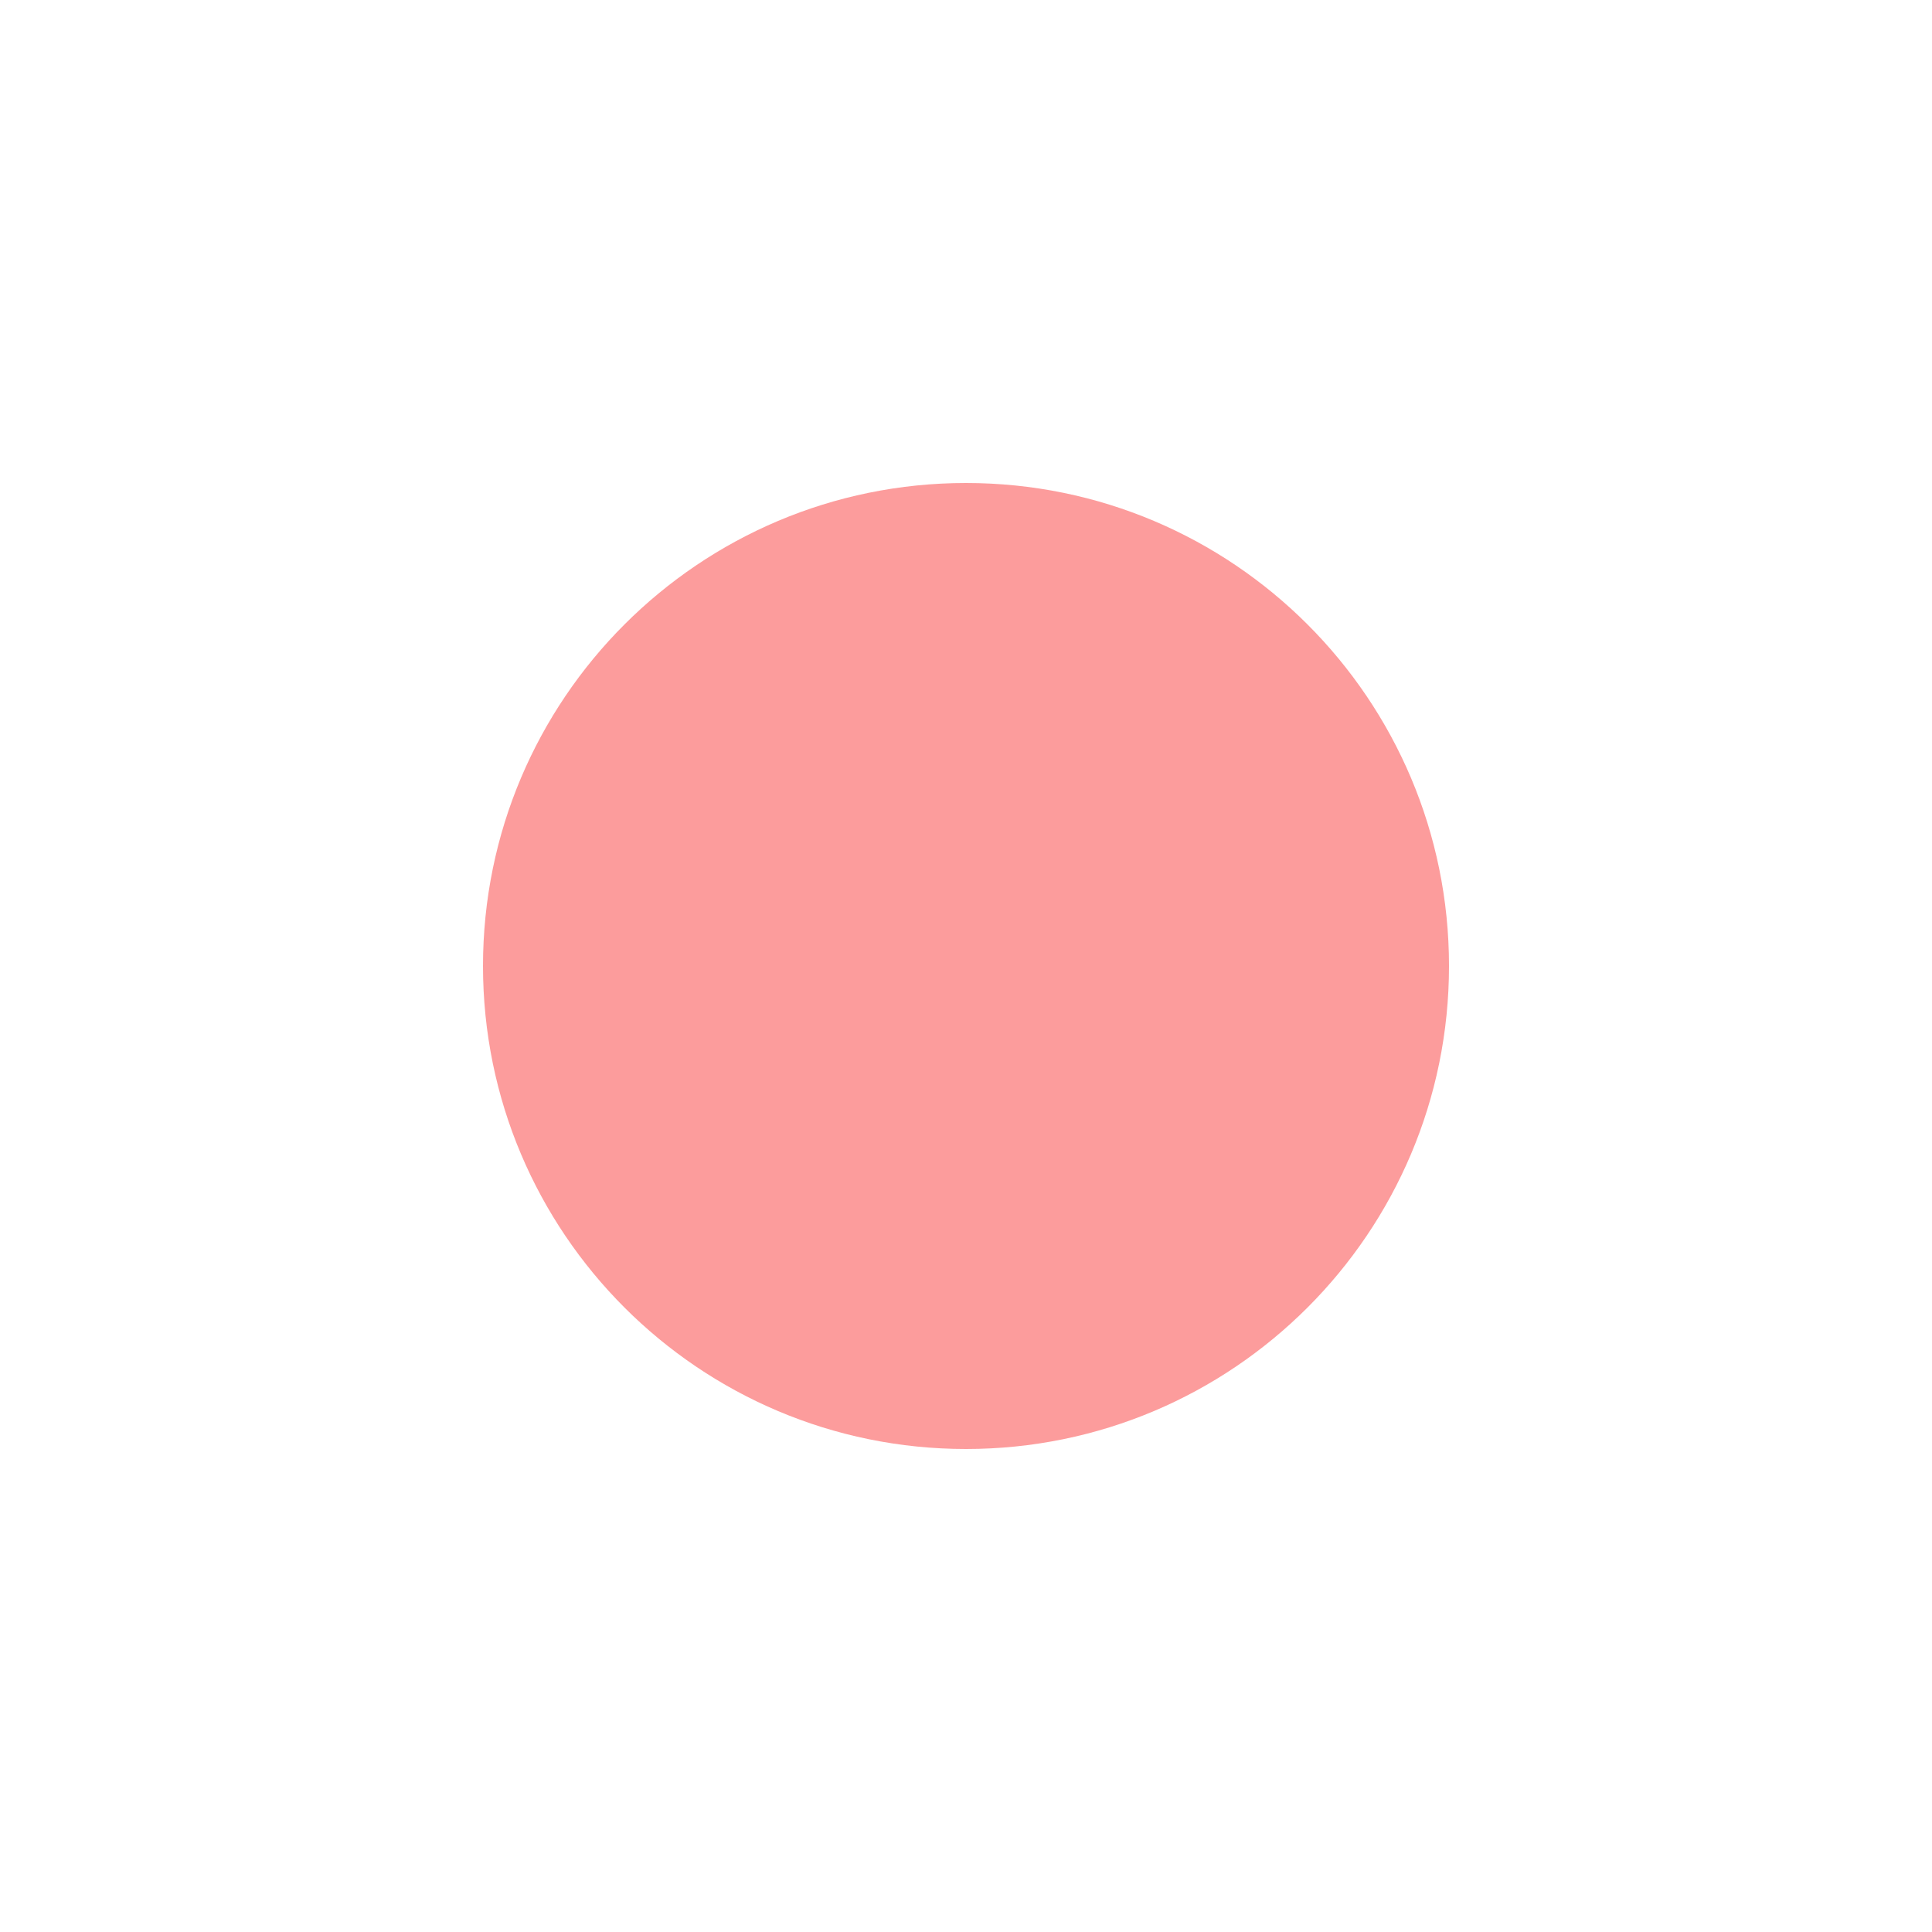
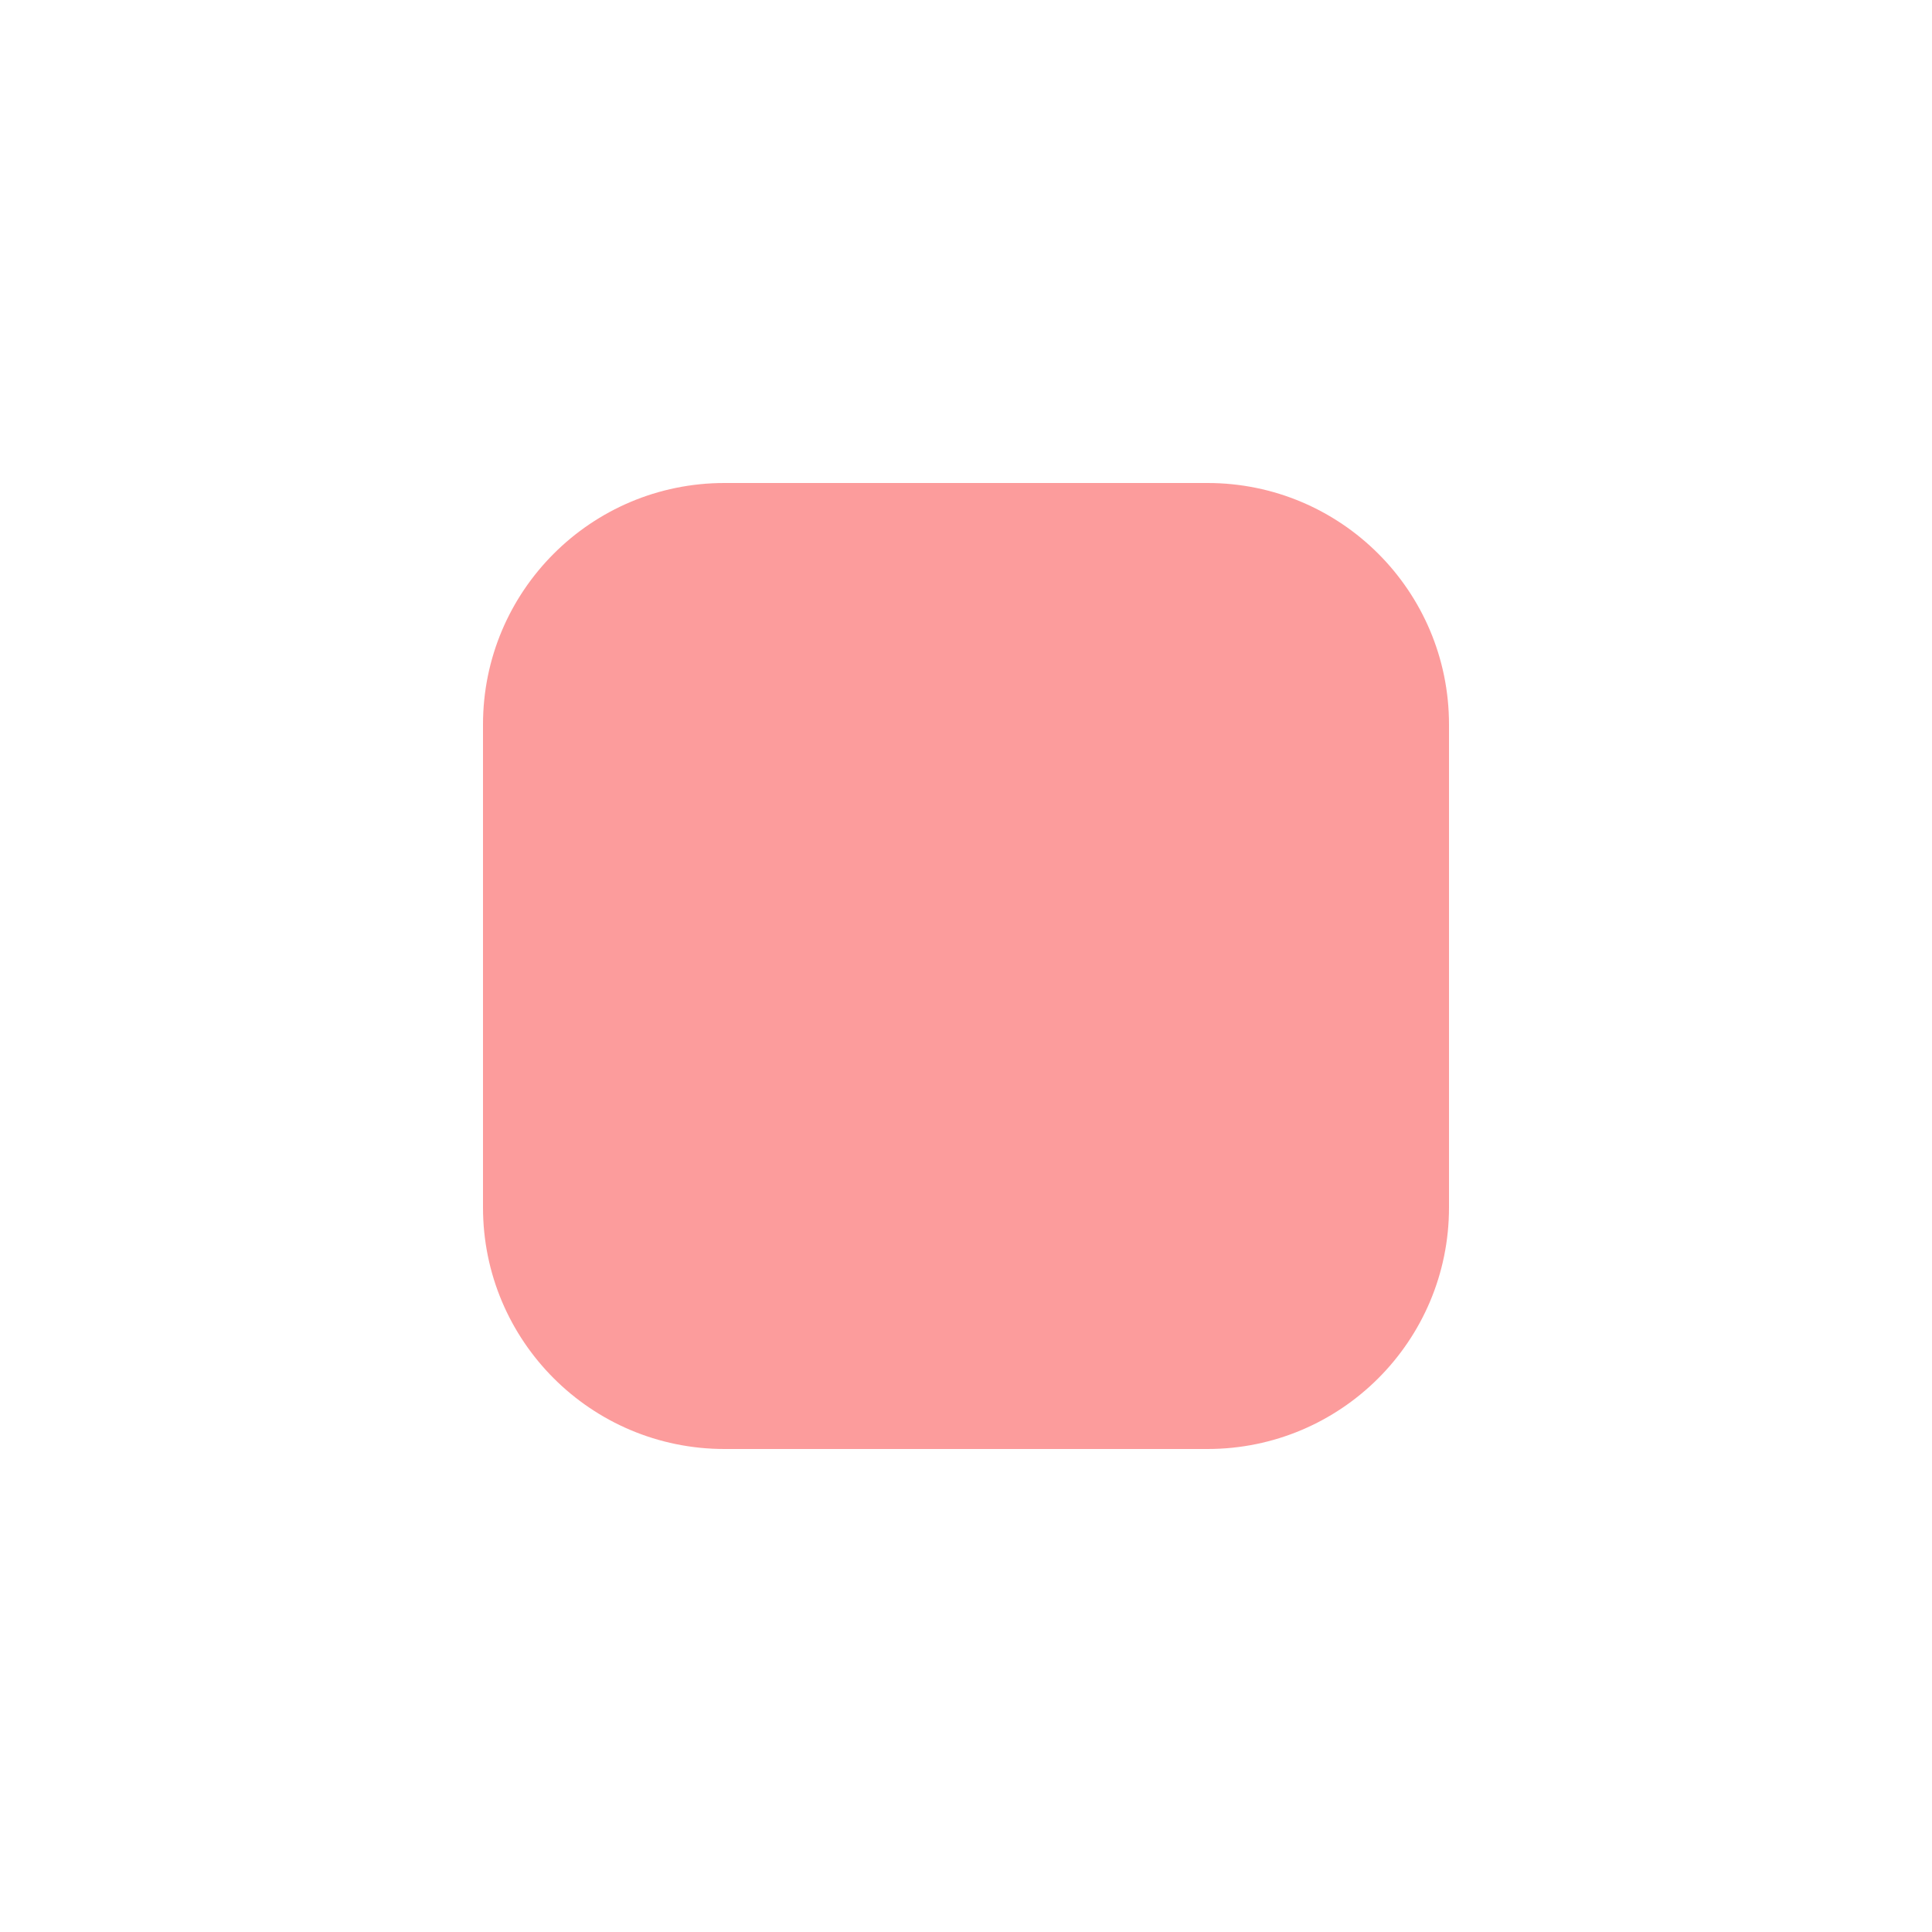
- <svg xmlns="http://www.w3.org/2000/svg" clip-rule="evenodd" fill-rule="evenodd" stroke-linejoin="round" stroke-miterlimit="2" viewBox="0 0 16 16">
-   <path d="m0 0h16v16h-16z" fill="none" />
-   <circle cx="4" cy="4" fill="#fc9c9c" r="4" transform="matrix(-1 0 0 -1 12 12)" />
+ <svg xmlns="http://www.w3.org/2000/svg" width="100%" height="100%" viewBox="0 0 16 16" version="1.1" xml:space="preserve" style="fill-rule:evenodd;clip-rule:evenodd;stroke-linejoin:round;stroke-miterlimit:2;">
+   <rect id="ArtBoard1" x="0" y="0" width="16" height="16" style="fill:none;" />
+   <g id="ArtBoard11">
+     <g transform="matrix(1,0,0,1,4,4)">
+       <path d="M2,0L6,0C7.105,0 8,0.895 8,2L8,6C8,7.105 7.105,8 6,8L2,8C0.895,8 0,7.105 0,6L0,2C0,0.895 0.895,0 2,0Z" style="fill:rgb(252,156,156);" />
+     </g>
+   </g>
</svg>
